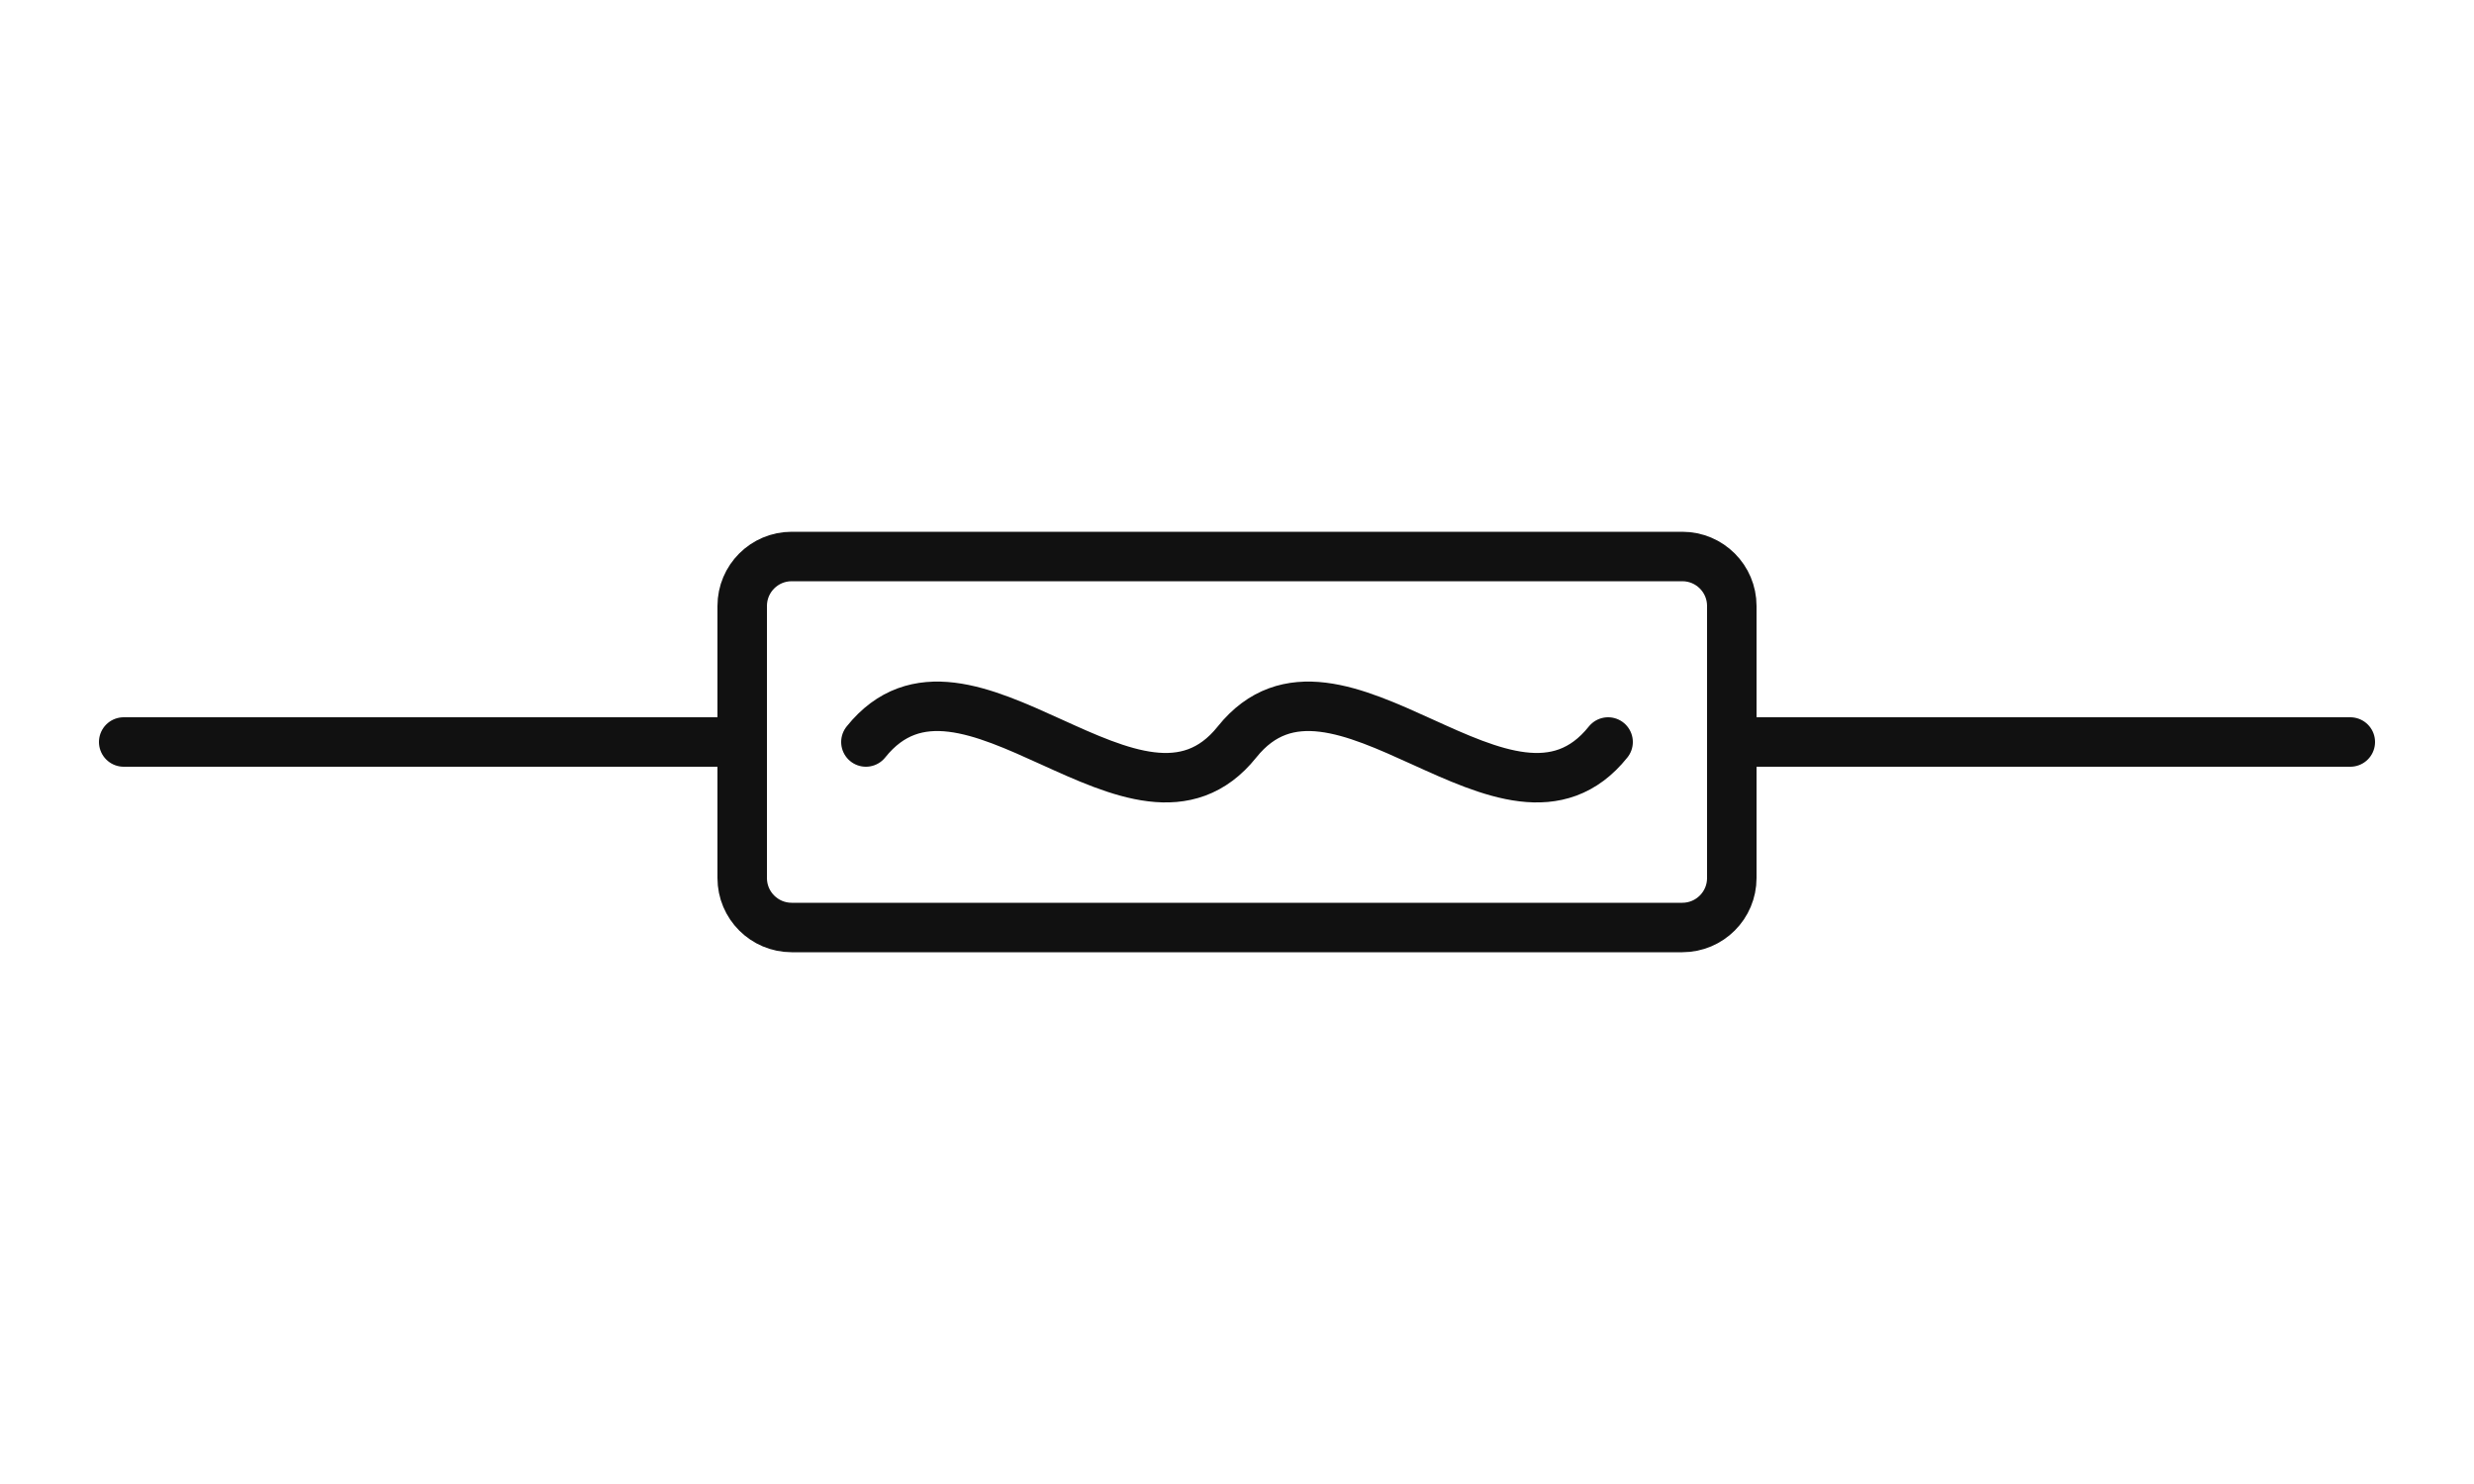
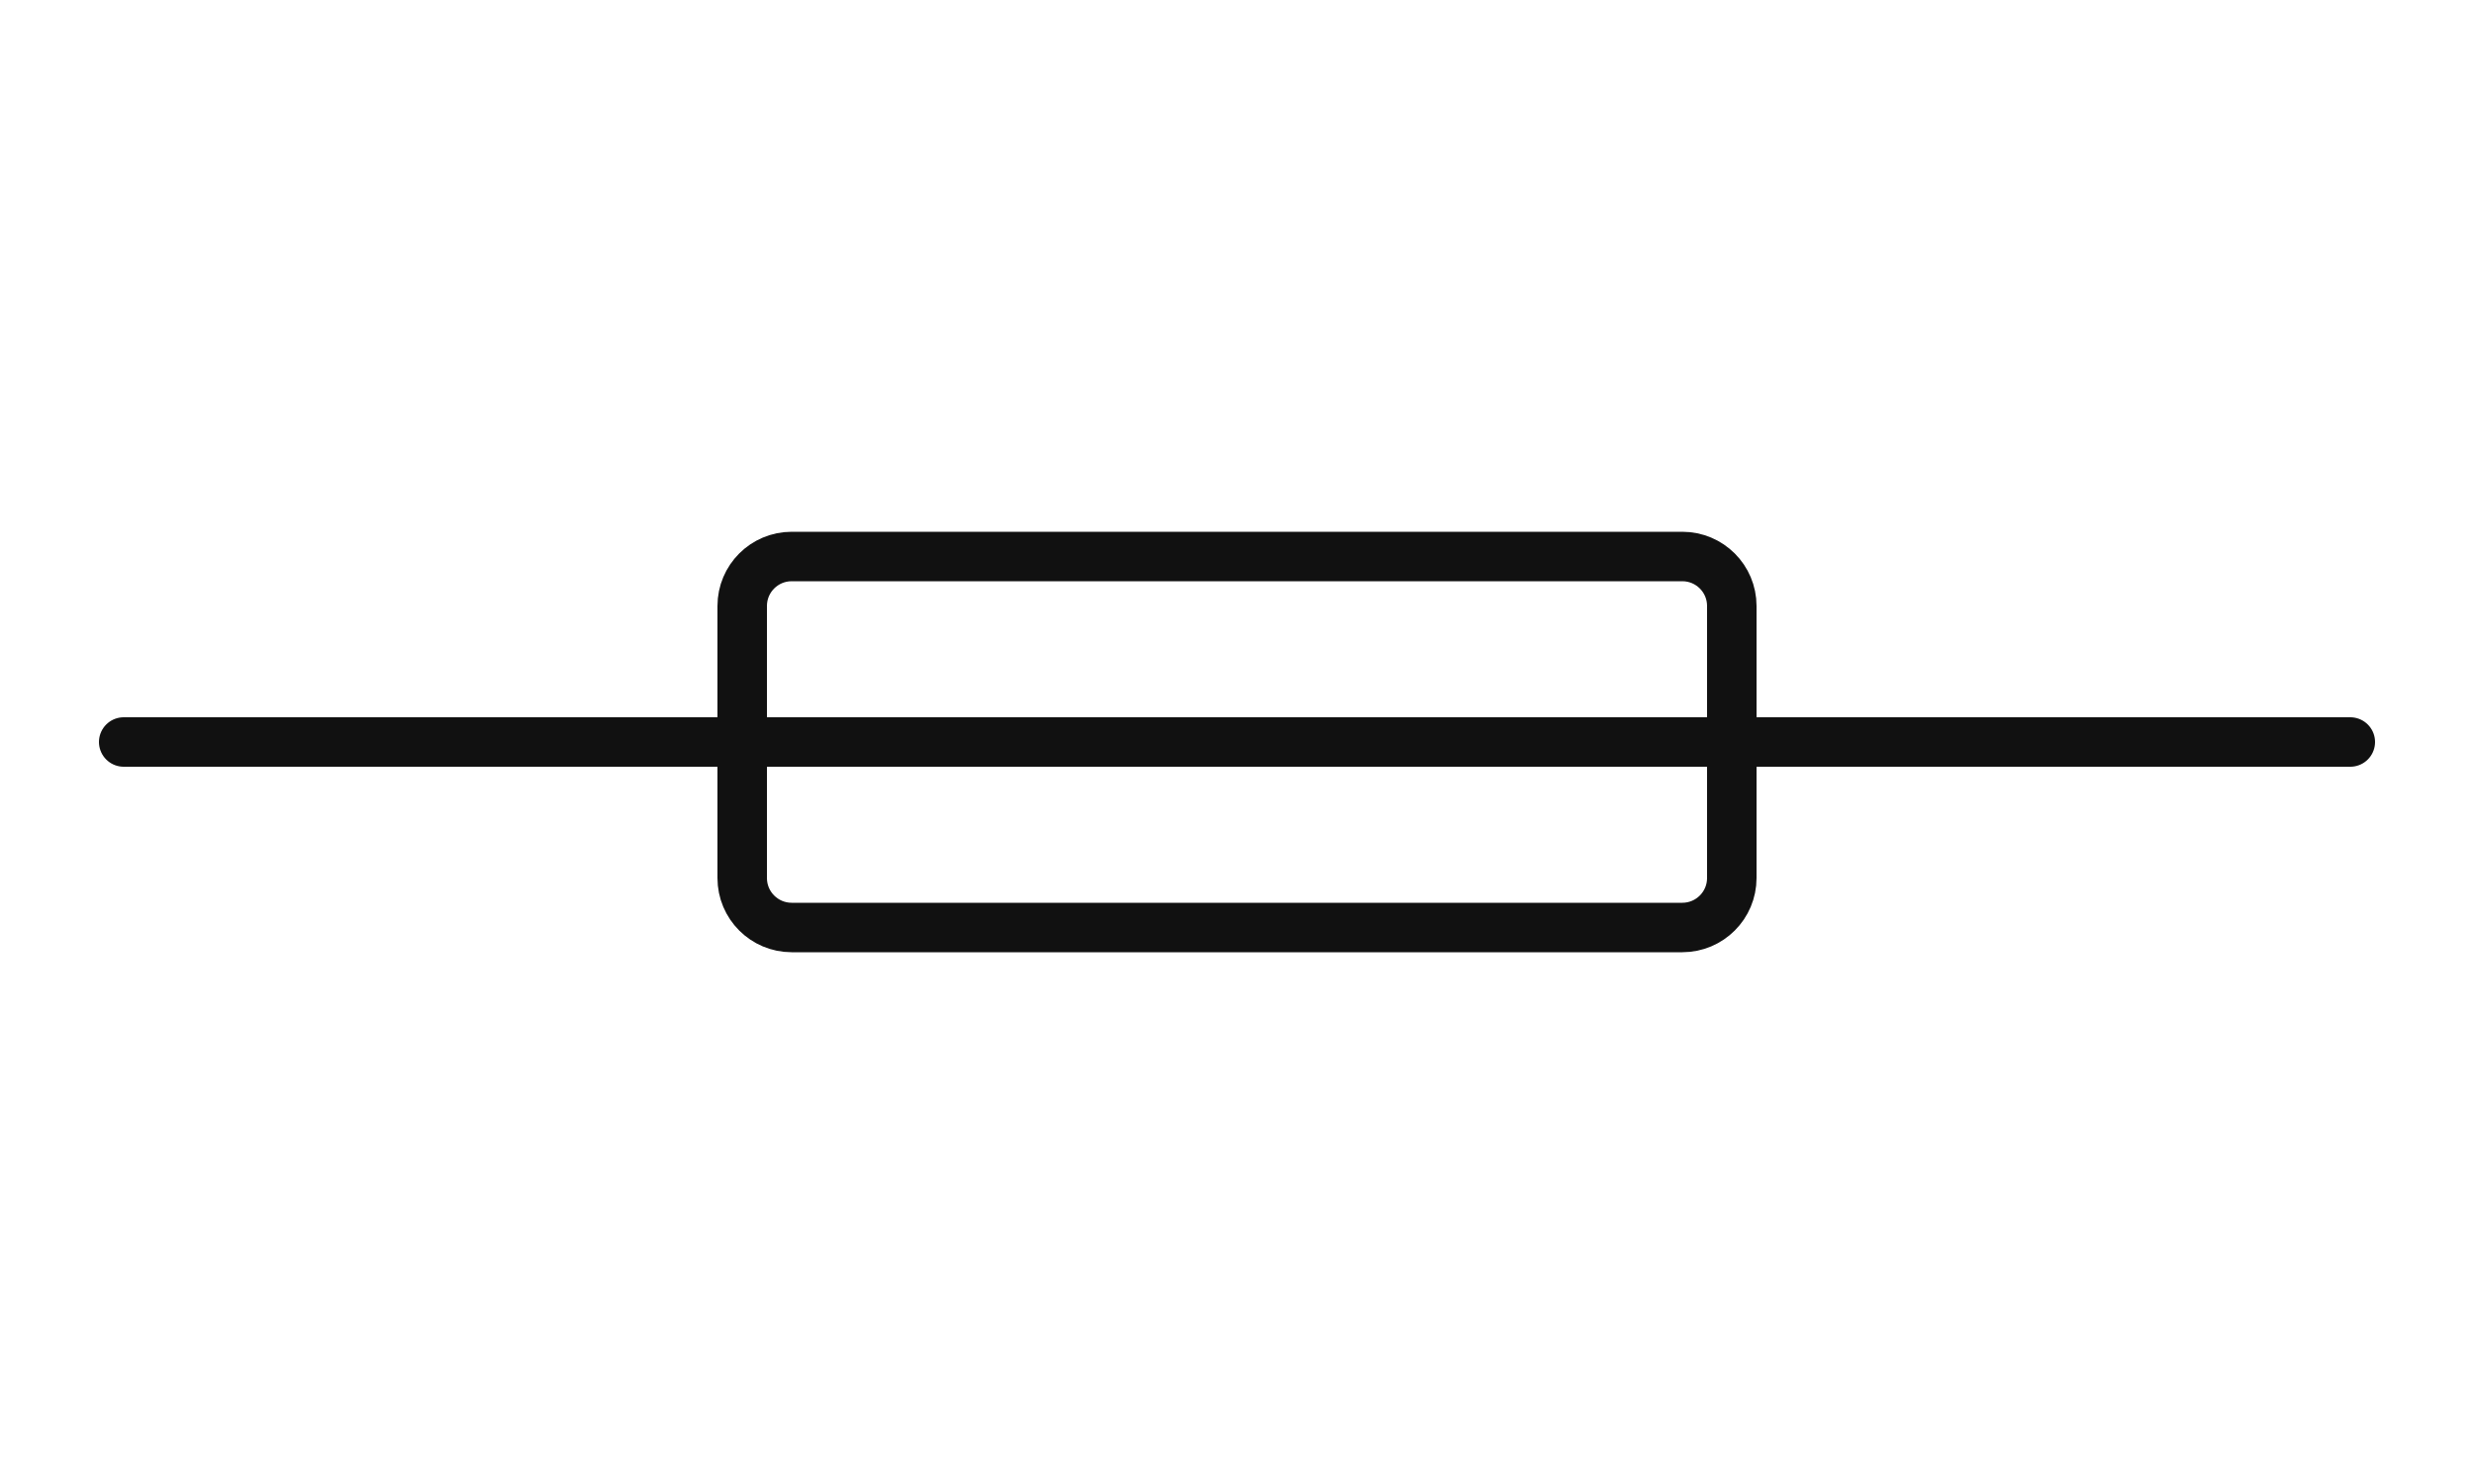
<svg xmlns="http://www.w3.org/2000/svg" viewBox="0 0 200 120" width="200" height="120" stroke="#111" fill="none" stroke-width="4" stroke-linecap="round" stroke-linejoin="round">
-   <line x1="10" y1="60" x2="60" y2="60" />
+   <line x1="10" y1="60" x2="190" y2="60" />
  <rect x="60" y="45" width="80" height="30" rx="4" />
-   <line x1="140" y1="60" x2="190" y2="60" />
-   <path d="M 70 60 C 78 50, 92 70, 100 60 C 108 50, 122 70, 130 60" />
</svg>
